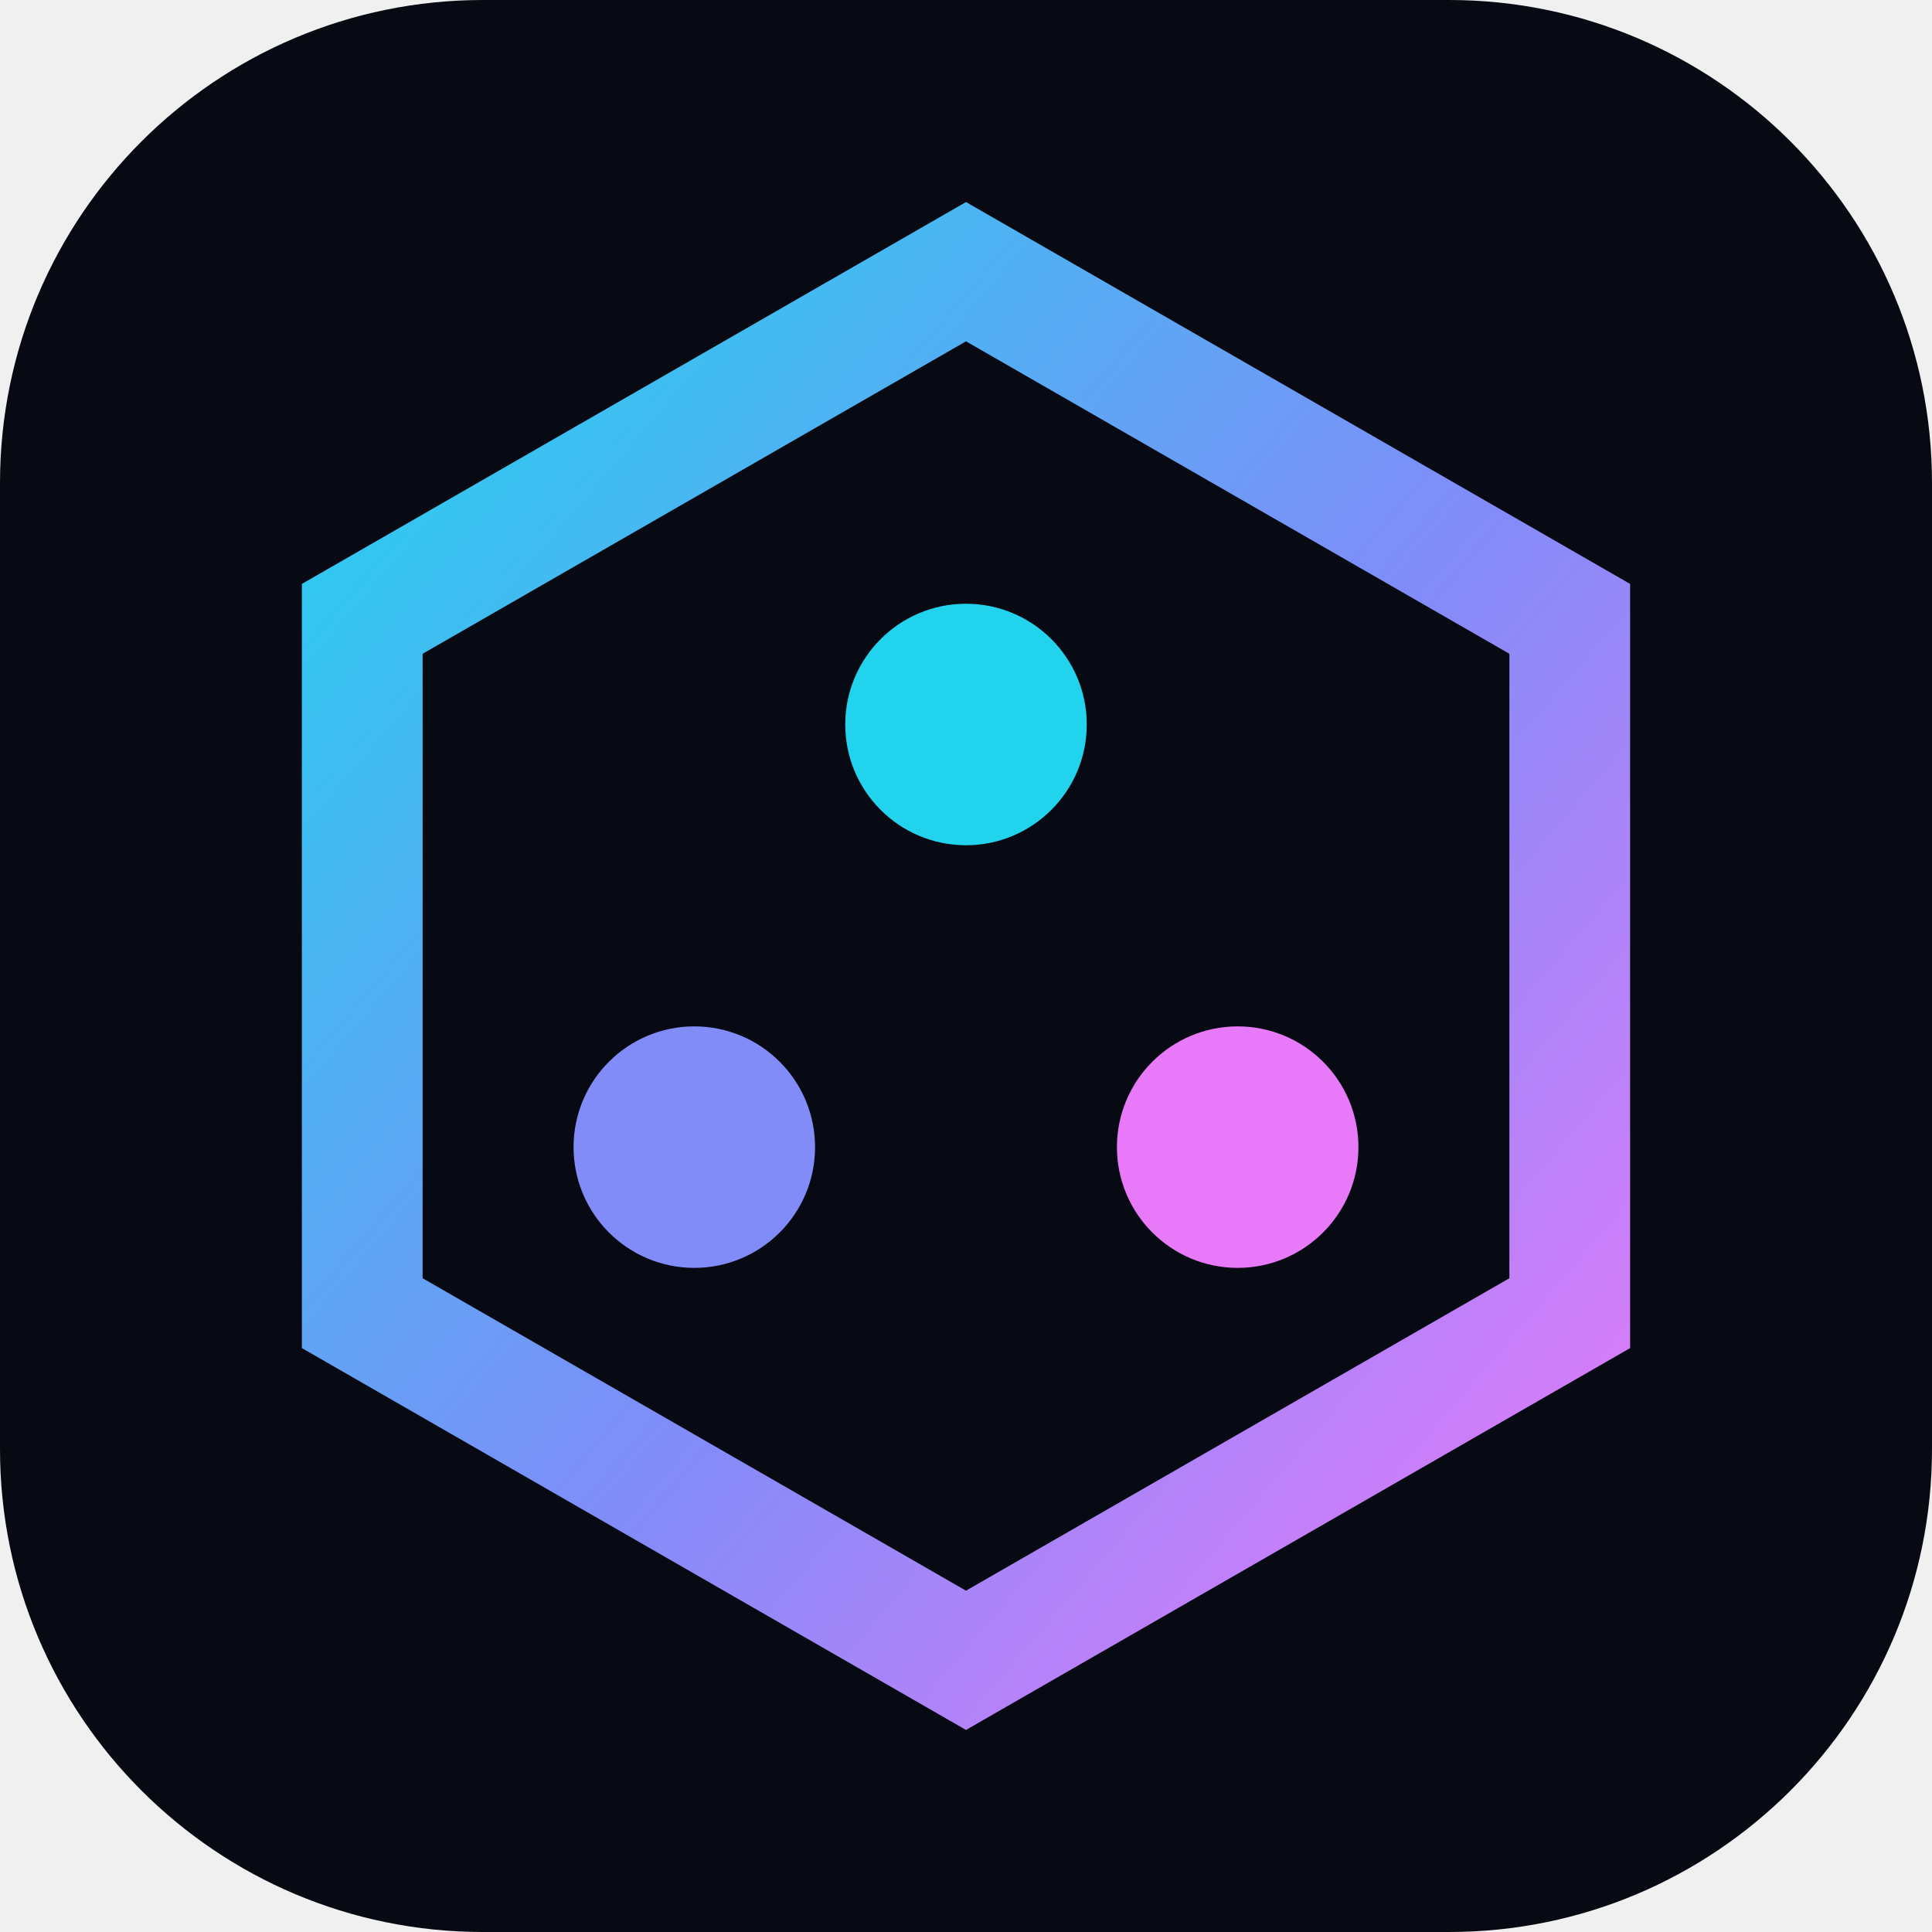
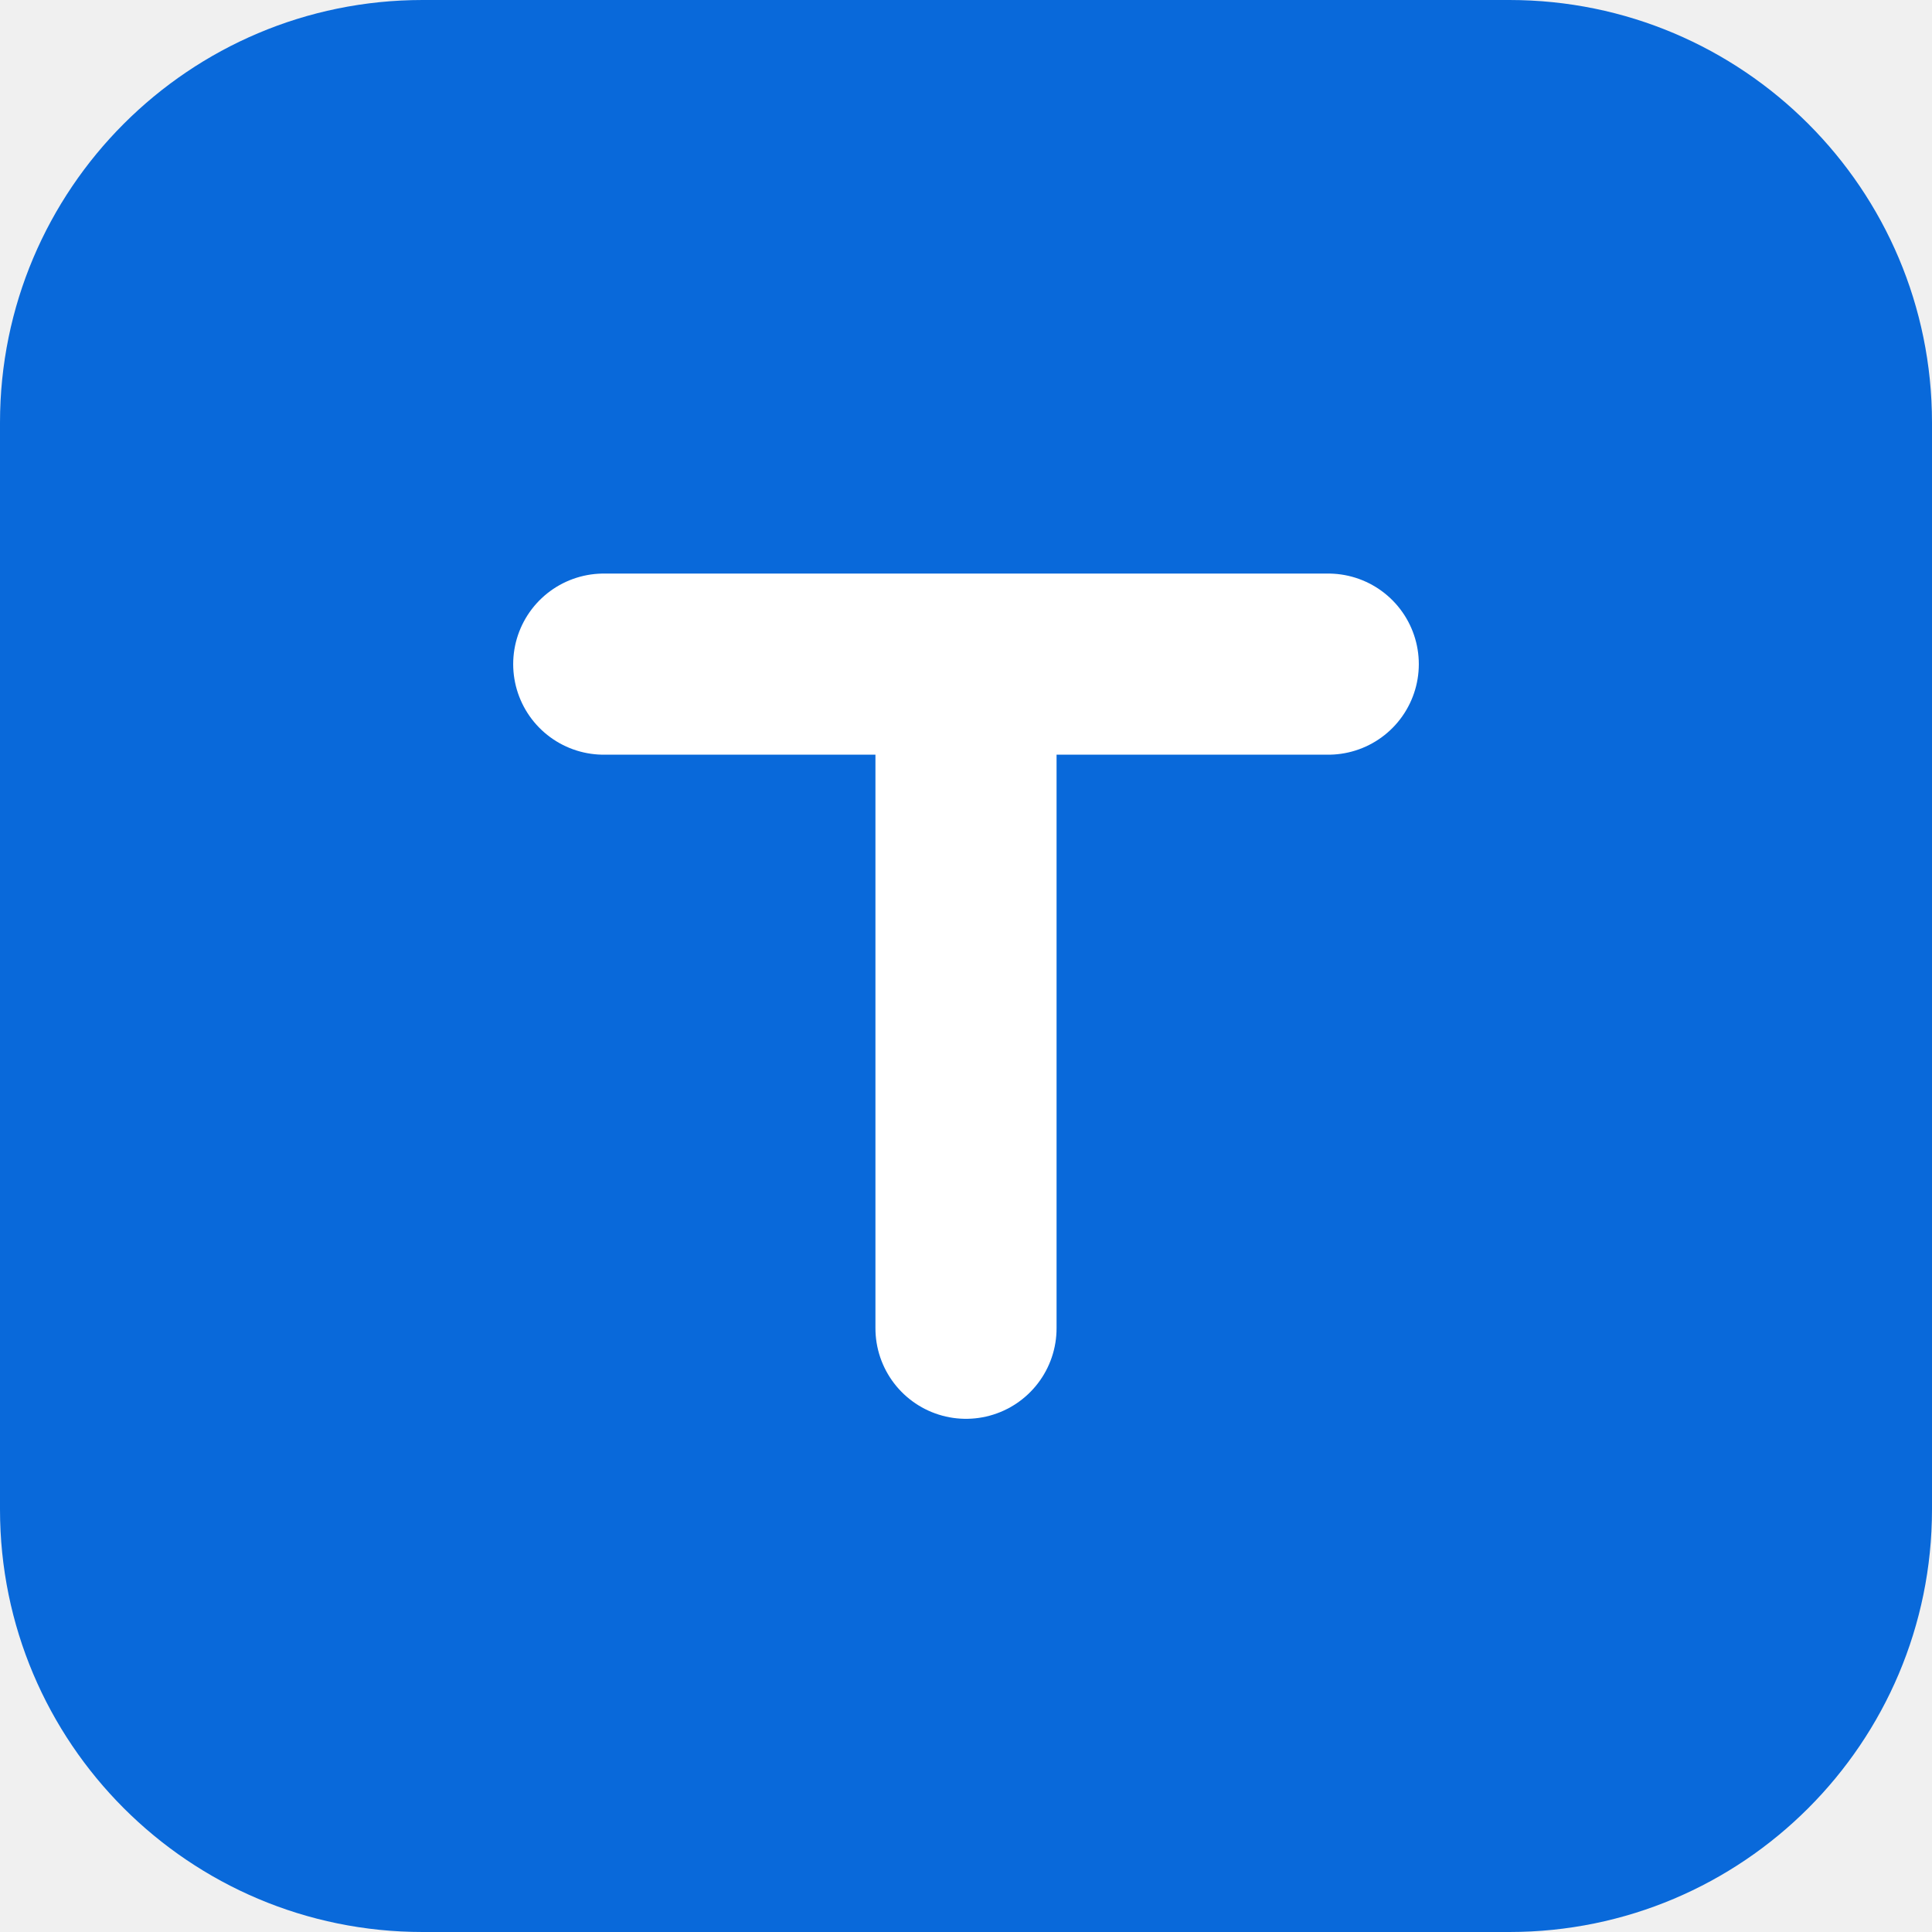
<svg xmlns="http://www.w3.org/2000/svg" viewBox="0 0 32 32">
-   <defs>
-     <linearGradient id="g" x1="0" y1="0" x2="1" y2="1">
-       <stop offset="0%" stop-color="#22d3ee" />
-       <stop offset="55%" stop-color="#818cf8" />
-       <stop offset="100%" stop-color="#e879f9" />
-     </linearGradient>
-   </defs>
-   <rect width="32" height="32" rx="8" fill="#070a12" />
-   <path d="M16 4.5 26 10.25v11.5L16 27.5 6 21.75v-11.5z" fill="none" stroke="url(#g)" stroke-width="2" />
-   <circle cx="16" cy="12" r="2" fill="#22d3ee" />
-   <circle cx="11.5" cy="19" r="2" fill="#818cf8" />
-   <circle cx="20.5" cy="19" r="2" fill="#e879f9" />
+   <rect width="32" height="32" rx="7" fill="#0969da" />
+   <path d="M10 11h12M16 11v11" stroke="#fff" stroke-width="3" fill="none" stroke-linecap="round" />
</svg>
